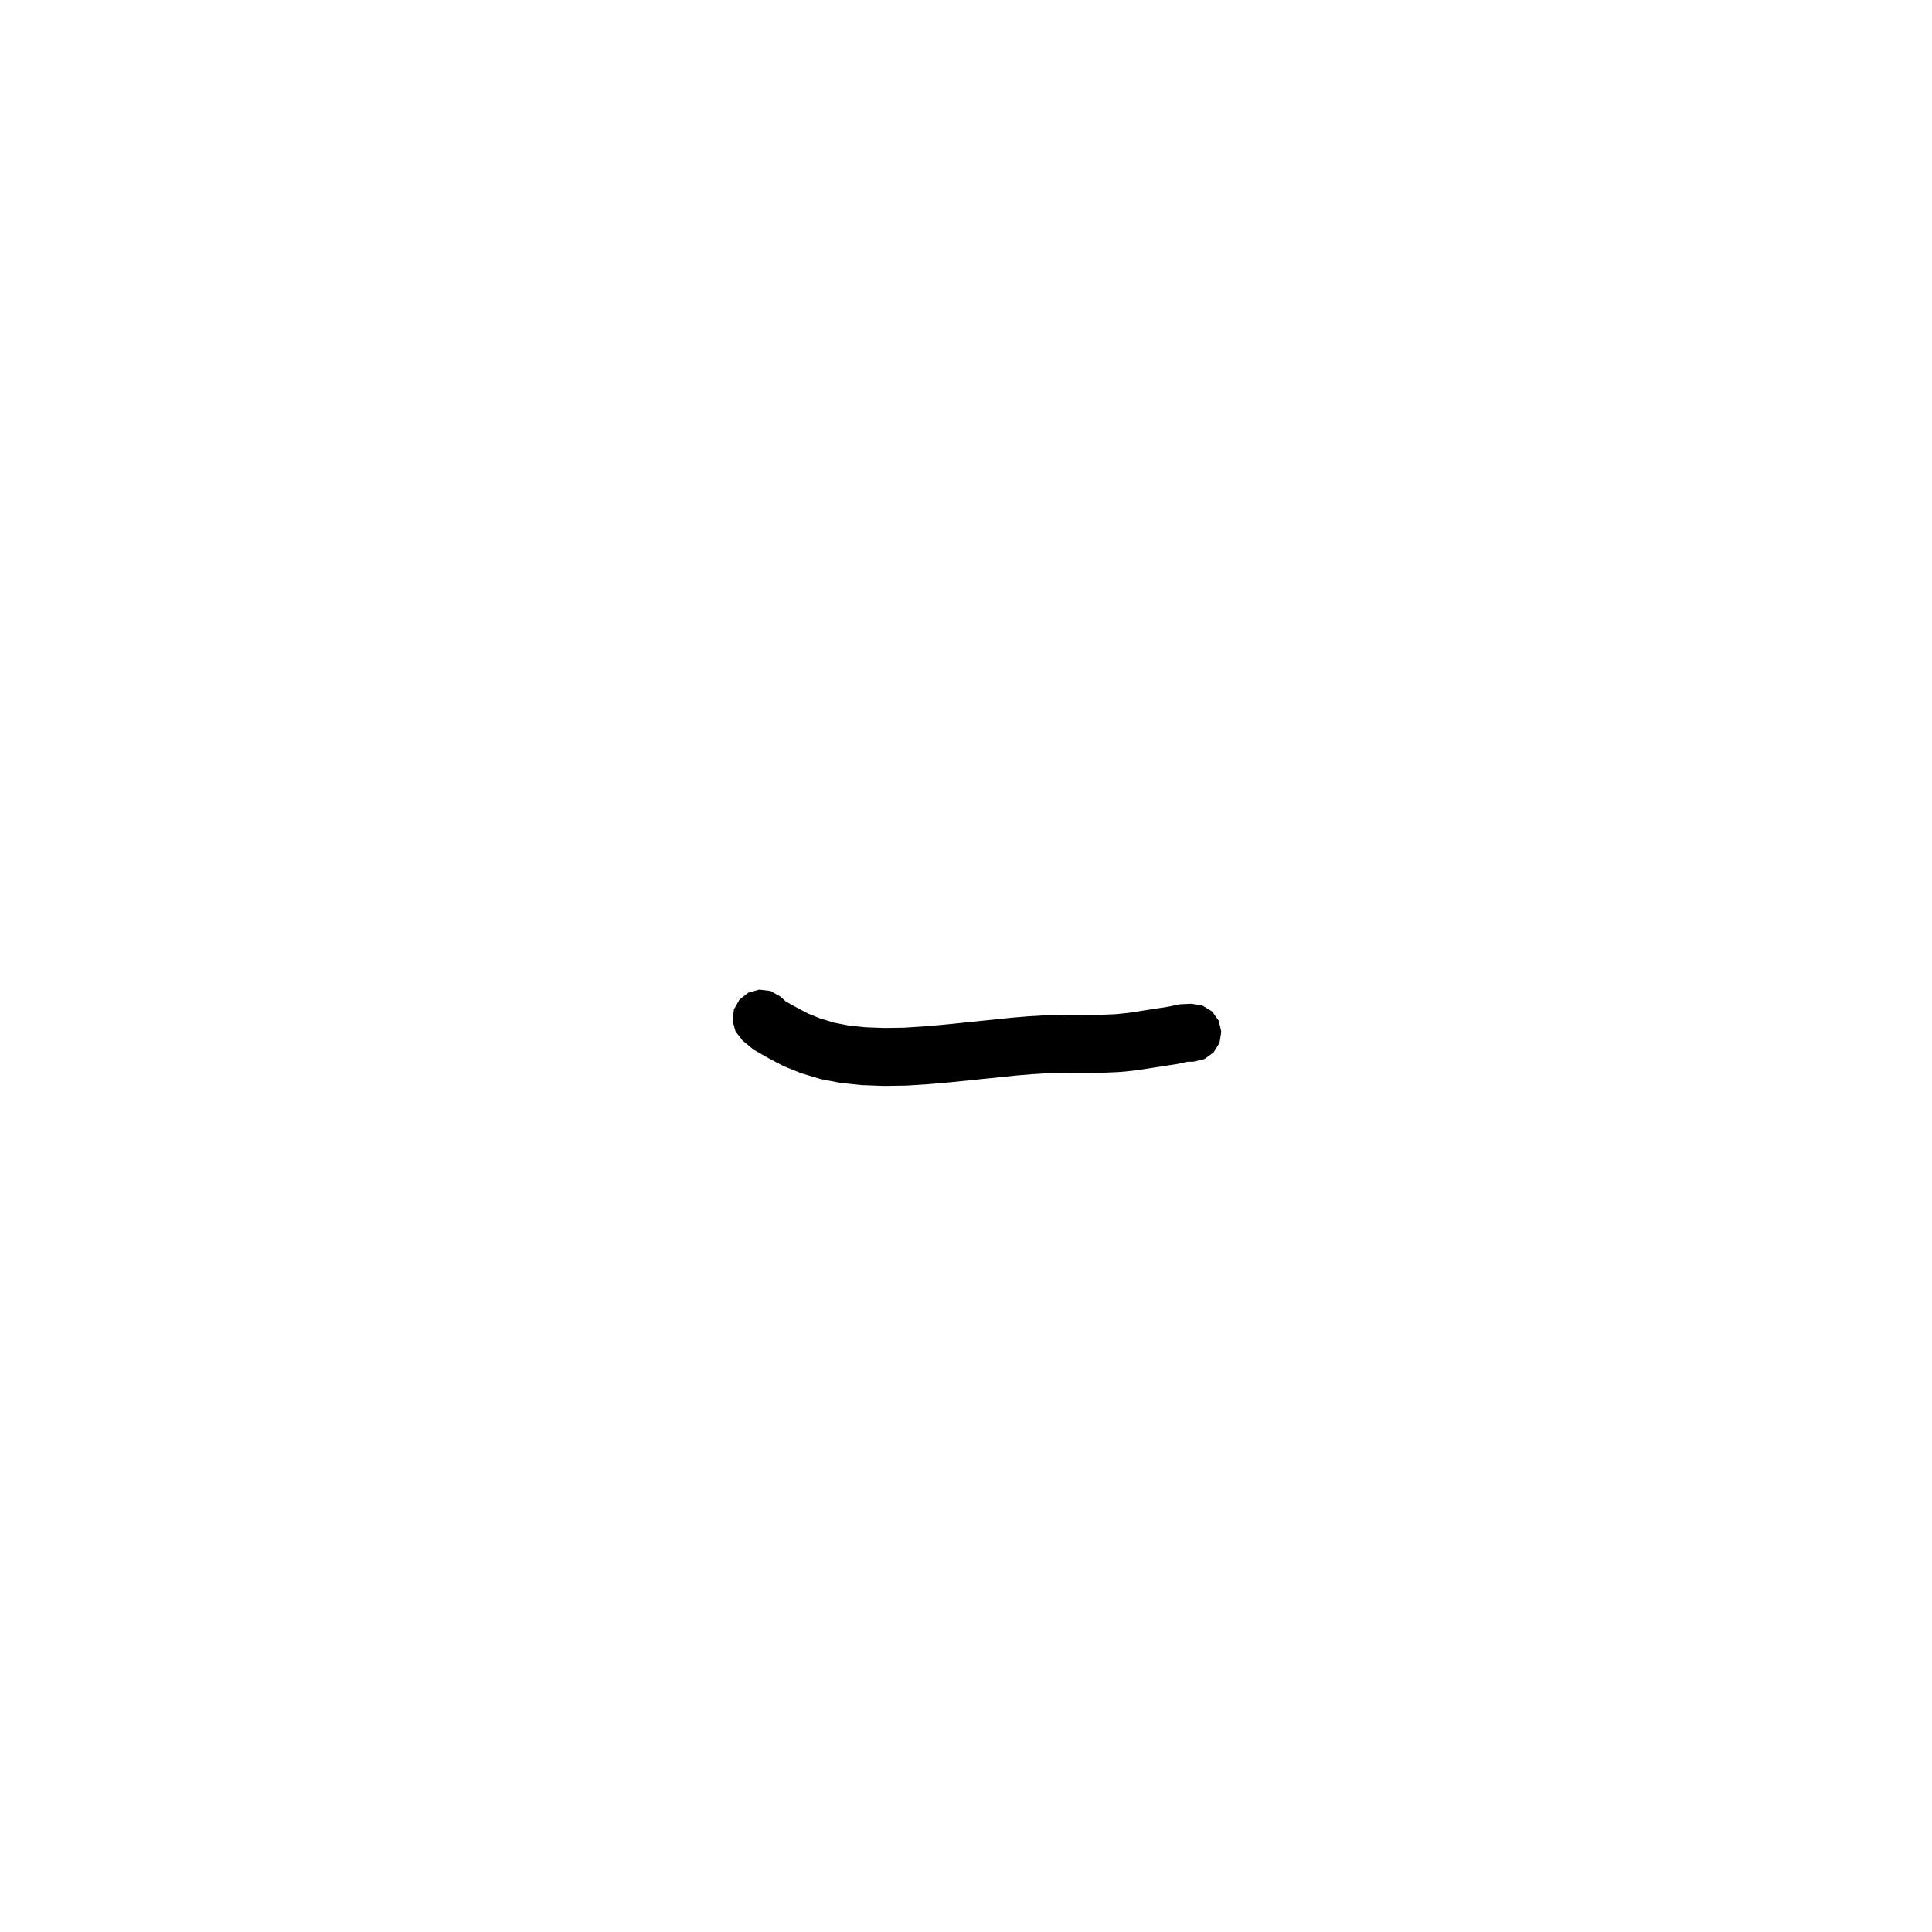
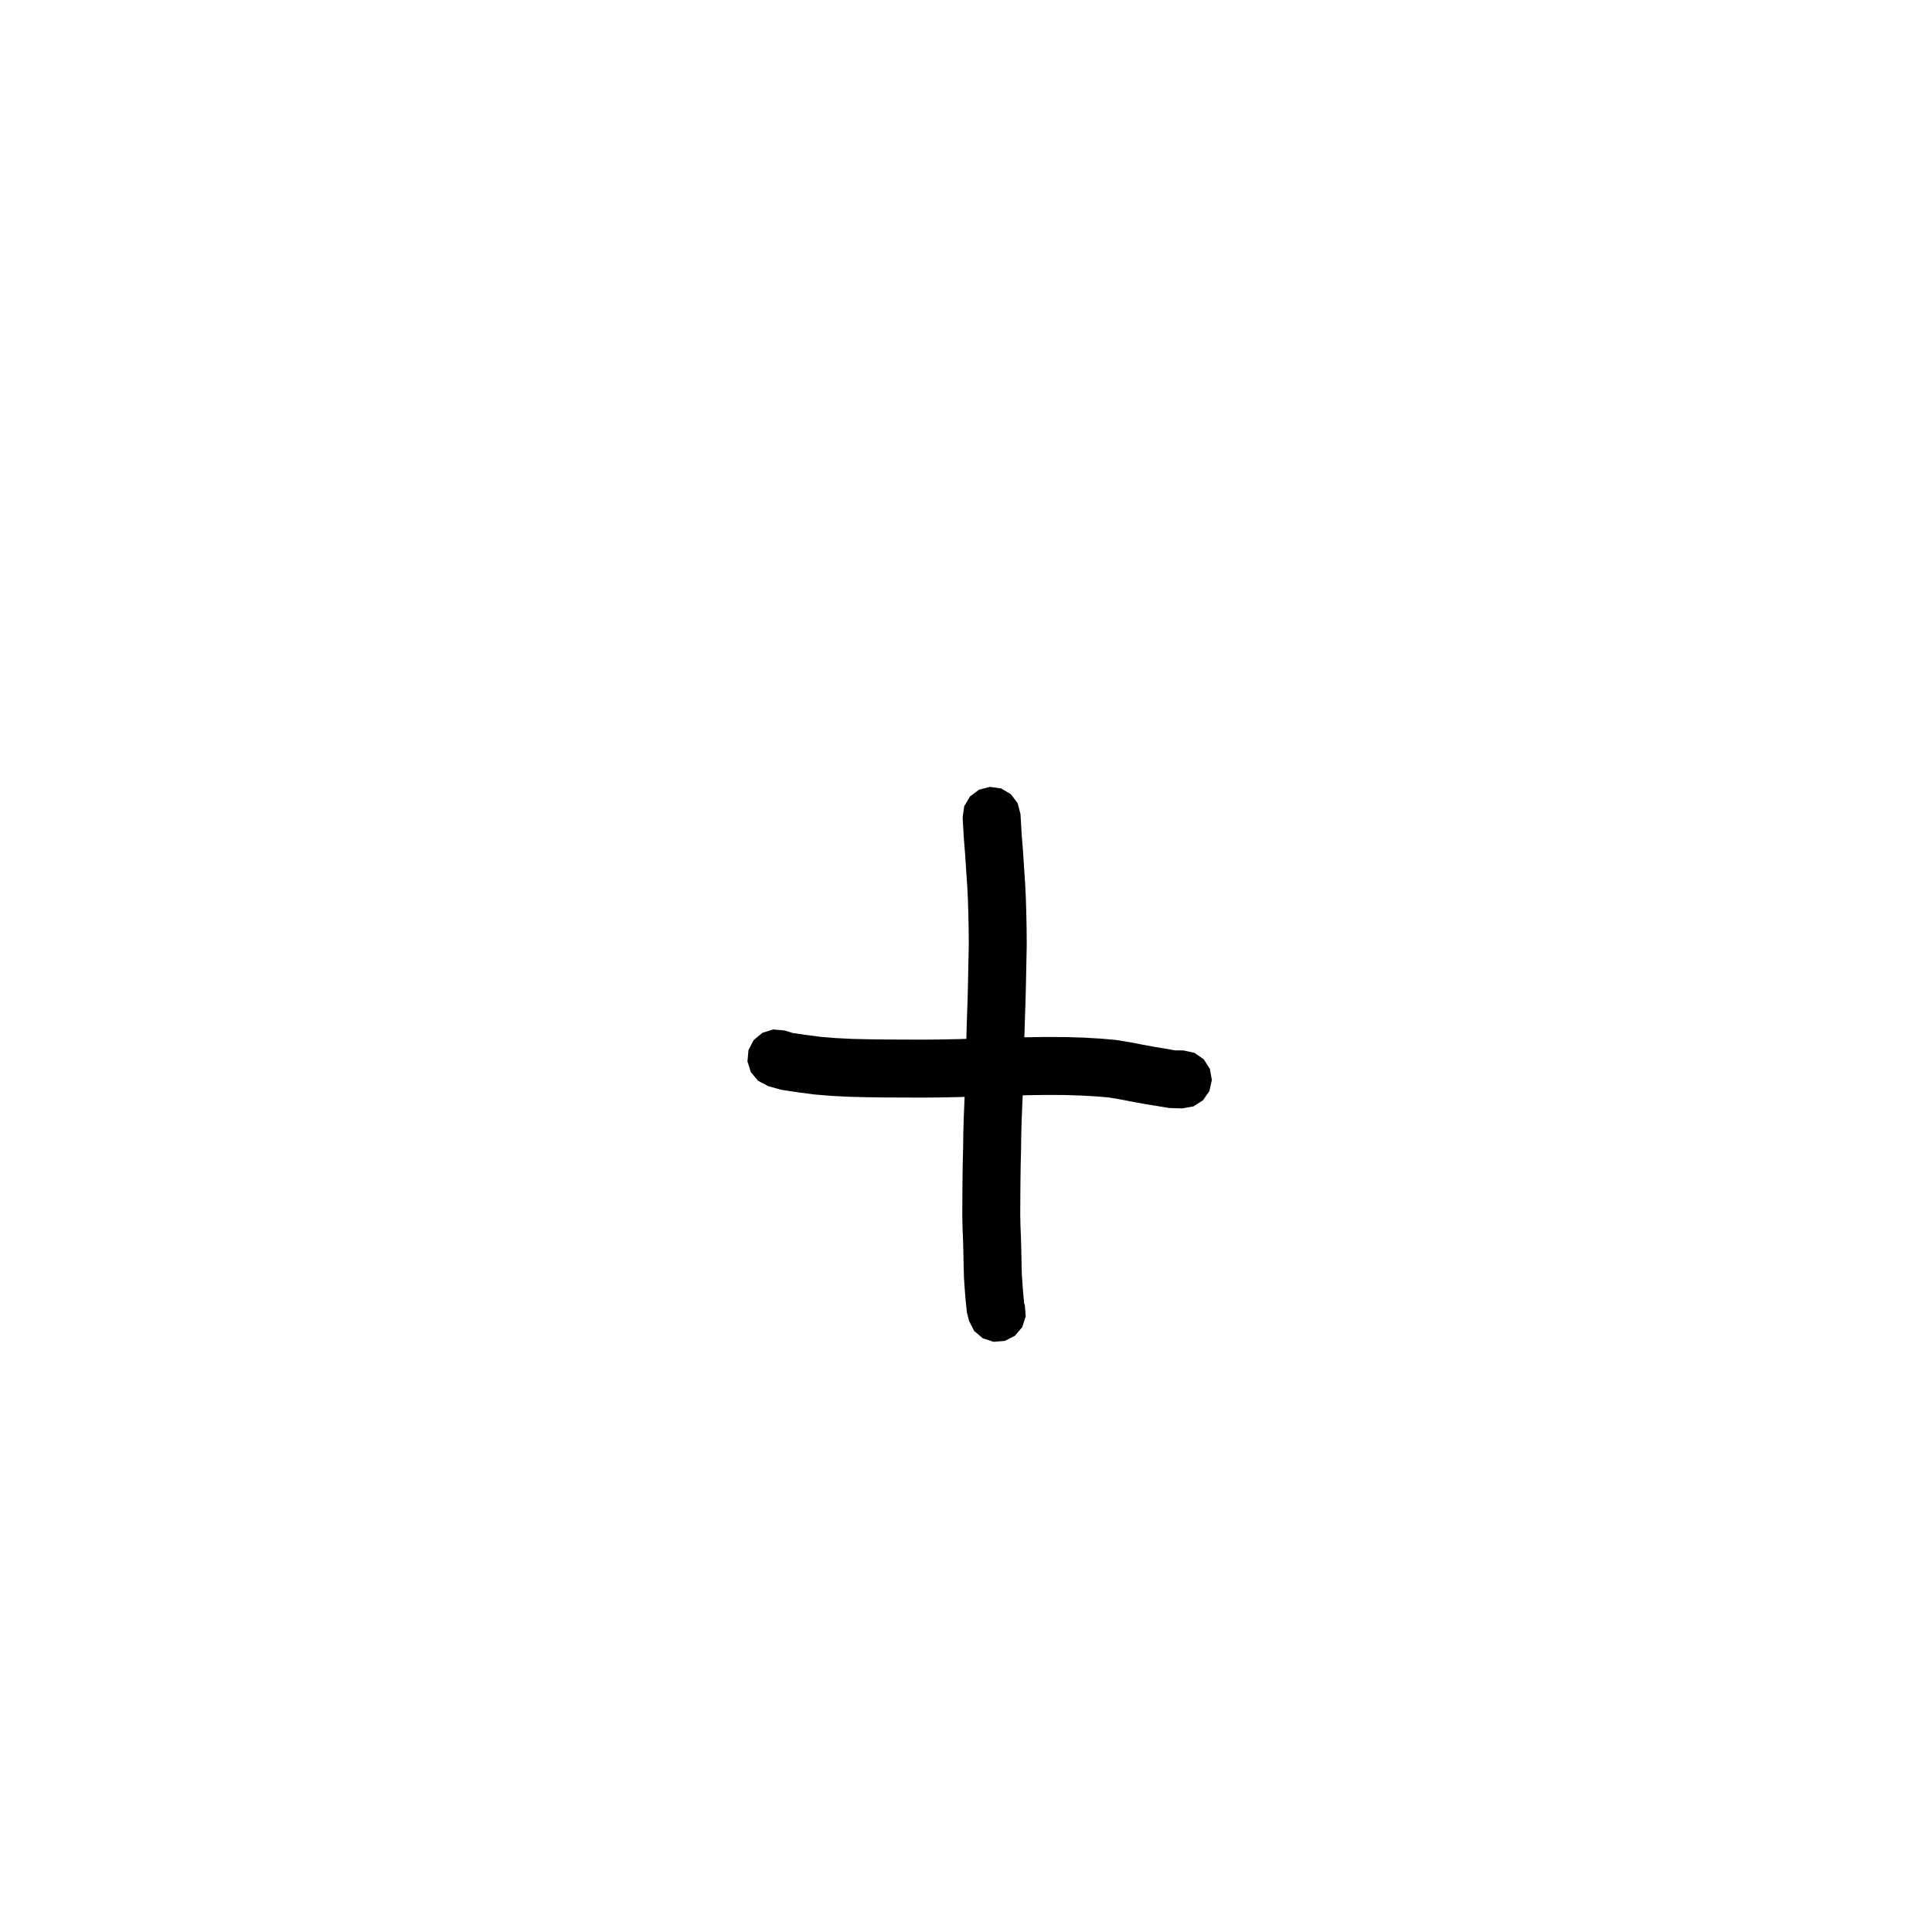
<svg xmlns="http://www.w3.org/2000/svg" viewBox="0 0 300 300" width="300" height="300">
-   <path d="M 115.303 161.563 L 116.994 162.975 L 119.484 164.395 L 121.743 165.574 L 124.393 166.635 L 127.408 167.547 L 130.524 168.151 L 133.797 168.492 L 137.227 168.62 L 140.725 168.568 L 144.14 168.353 L 147.38 168.071 L 150.339 167.773 L 153.101 167.488 L 155.639 167.224 L 157.983 166.983 L 160.278 166.795 L 162.326 166.666 L 164.421 166.63 L 166.676 166.64 L 169.009 166.629 L 171.385 166.568 L 173.98 166.451 L 176.563 166.18 L 178.921 165.811 L 180.991 165.489 L 182.9 165.195 L 184.426 164.864 L 185.314 164.852 L 187.022 164.446 L 188.445 163.417 L 189.365 161.922 L 189.644 160.189 L 189.238 158.481 L 188.209 157.058 L 186.714 156.137 L 184.981 155.858 L 183.221 155.945 L 181.296 156.339 L 179.617 156.594 L 177.53 156.919 L 175.398 157.256 L 173.314 157.476 L 171.066 157.574 L 168.873 157.63 L 166.676 157.64 L 164.363 157.63 L 161.968 157.673 L 159.624 157.818 L 157.155 158.022 L 154.714 158.271 L 152.173 158.536 L 149.426 158.82 L 146.542 159.11 L 143.468 159.378 L 140.373 159.575 L 137.322 159.62 L 134.418 159.513 L 131.829 159.246 L 129.572 158.811 L 127.352 158.135 L 125.493 157.392 L 123.791 156.492 L 122.026 155.513 L 121.167 154.736 L 119.638 153.874 L 117.895 153.662 L 116.204 154.134 L 114.822 155.217 L 113.959 156.747 L 113.748 158.49 L 114.22 160.181 Z" fill="black" fill-rule="nonzero" />
+   <path d="M 119.269 168.643 L 121.293 169.223 L 123.987 169.626 L 126.449 169.948 L 129.136 170.169 L 131.972 170.313 L 134.673 170.374 L 137.47 170.414 L 140.249 170.424 L 143.018 170.434 L 145.826 170.414 L 148.844 170.354 L 151.995 170.266 L 155.36 170.177 L 158.721 170.08 L 162.111 170.022 L 165.221 170.031 L 167.923 170.116 L 170.193 170.246 L 172.144 170.41 L 173.923 170.707 L 175.751 171.061 L 177.621 171.406 L 179.458 171.706 L 181.585 172.056 L 183.587 172.109 L 185.316 171.801 L 186.795 170.855 L 187.799 169.414 L 188.176 167.699 L 187.867 165.971 L 186.921 164.492 L 185.481 163.488 L 183.766 163.111 L 182.468 163.099 L 180.935 162.828 L 179.163 162.54 L 177.425 162.218 L 175.508 161.847 L 173.248 161.478 L 170.827 161.269 L 168.312 161.124 L 165.367 161.032 L 162.045 161.022 L 158.515 161.082 L 155.111 161.181 L 151.75 161.269 L 148.627 161.357 L 145.703 161.415 L 143.002 161.434 L 140.281 161.424 L 137.55 161.414 L 134.837 161.376 L 132.303 161.319 L 129.727 161.189 L 127.395 160.998 L 125.229 160.712 L 123.119 160.41 L 121.809 160.009 L 120.06 159.852 L 118.384 160.375 L 117.037 161.501 L 116.222 163.056 L 116.065 164.805 L 116.589 166.481 L 117.714 167.829 Z" fill="black" fill-rule="nonzero" />
+   <path d="M 149.478 126.936 L 149.661 130.12 L 149.875 132.808 L 150.039 135.35 L 150.204 137.756 L 150.297 139.733 L 150.364 141.959 L 150.412 144.3 L 150.431 146.744 L 150.374 149.439 L 150.315 152.394 L 150.247 155.225 L 150.149 158.082 L 150.06 160.978 L 150.021 163.717 L 149.944 166.287 L 149.857 168.754 L 149.749 171.133 L 149.65 173.583 L 149.579 176.077 L 149.55 178.436 L 149.491 180.689 L 149.461 182.971 L 149.441 185.037 L 149.431 186.899 L 149.422 188.686 L 149.463 190.682 L 149.542 192.577 L 149.589 194.383 L 149.629 196.281 L 149.681 198.367 L 149.816 200.324 L 149.94 201.893 L 150.147 203.841 L 150.474 205.109 L 151.271 206.673 L 152.607 207.812 L 154.277 208.354 L 156.028 208.215 L 157.592 207.417 L 158.731 206.082 L 159.273 204.411 L 159.134 202.661 L 159.036 202.426 L 158.903 201.072 L 158.792 199.662 L 158.672 197.951 L 158.626 196.077 L 158.587 194.171 L 158.537 192.271 L 158.459 190.401 L 158.421 188.613 L 158.431 186.949 L 158.441 185.105 L 158.46 183.073 L 158.489 180.865 L 158.548 178.608 L 158.577 176.261 L 158.644 173.893 L 158.741 171.519 L 158.849 169.114 L 158.939 166.58 L 159.019 163.915 L 159.058 161.184 L 159.145 158.374 L 159.243 155.486 L 159.313 152.591 L 159.372 149.624 L 159.431 146.81 L 159.411 144.175 L 159.361 141.732 L 159.291 139.389 L 159.188 137.229 L 159.019 134.753 L 158.851 132.158 L 158.64 129.513 L 158.463 126.422 L 158.023 124.722 L 156.965 123.32 L 155.452 122.43 L 153.713 122.186 L 152.014 122.627 L 150.612 123.684 L 149.721 125.197 Z" fill="black" fill-rule="nonzero" />
</svg>
